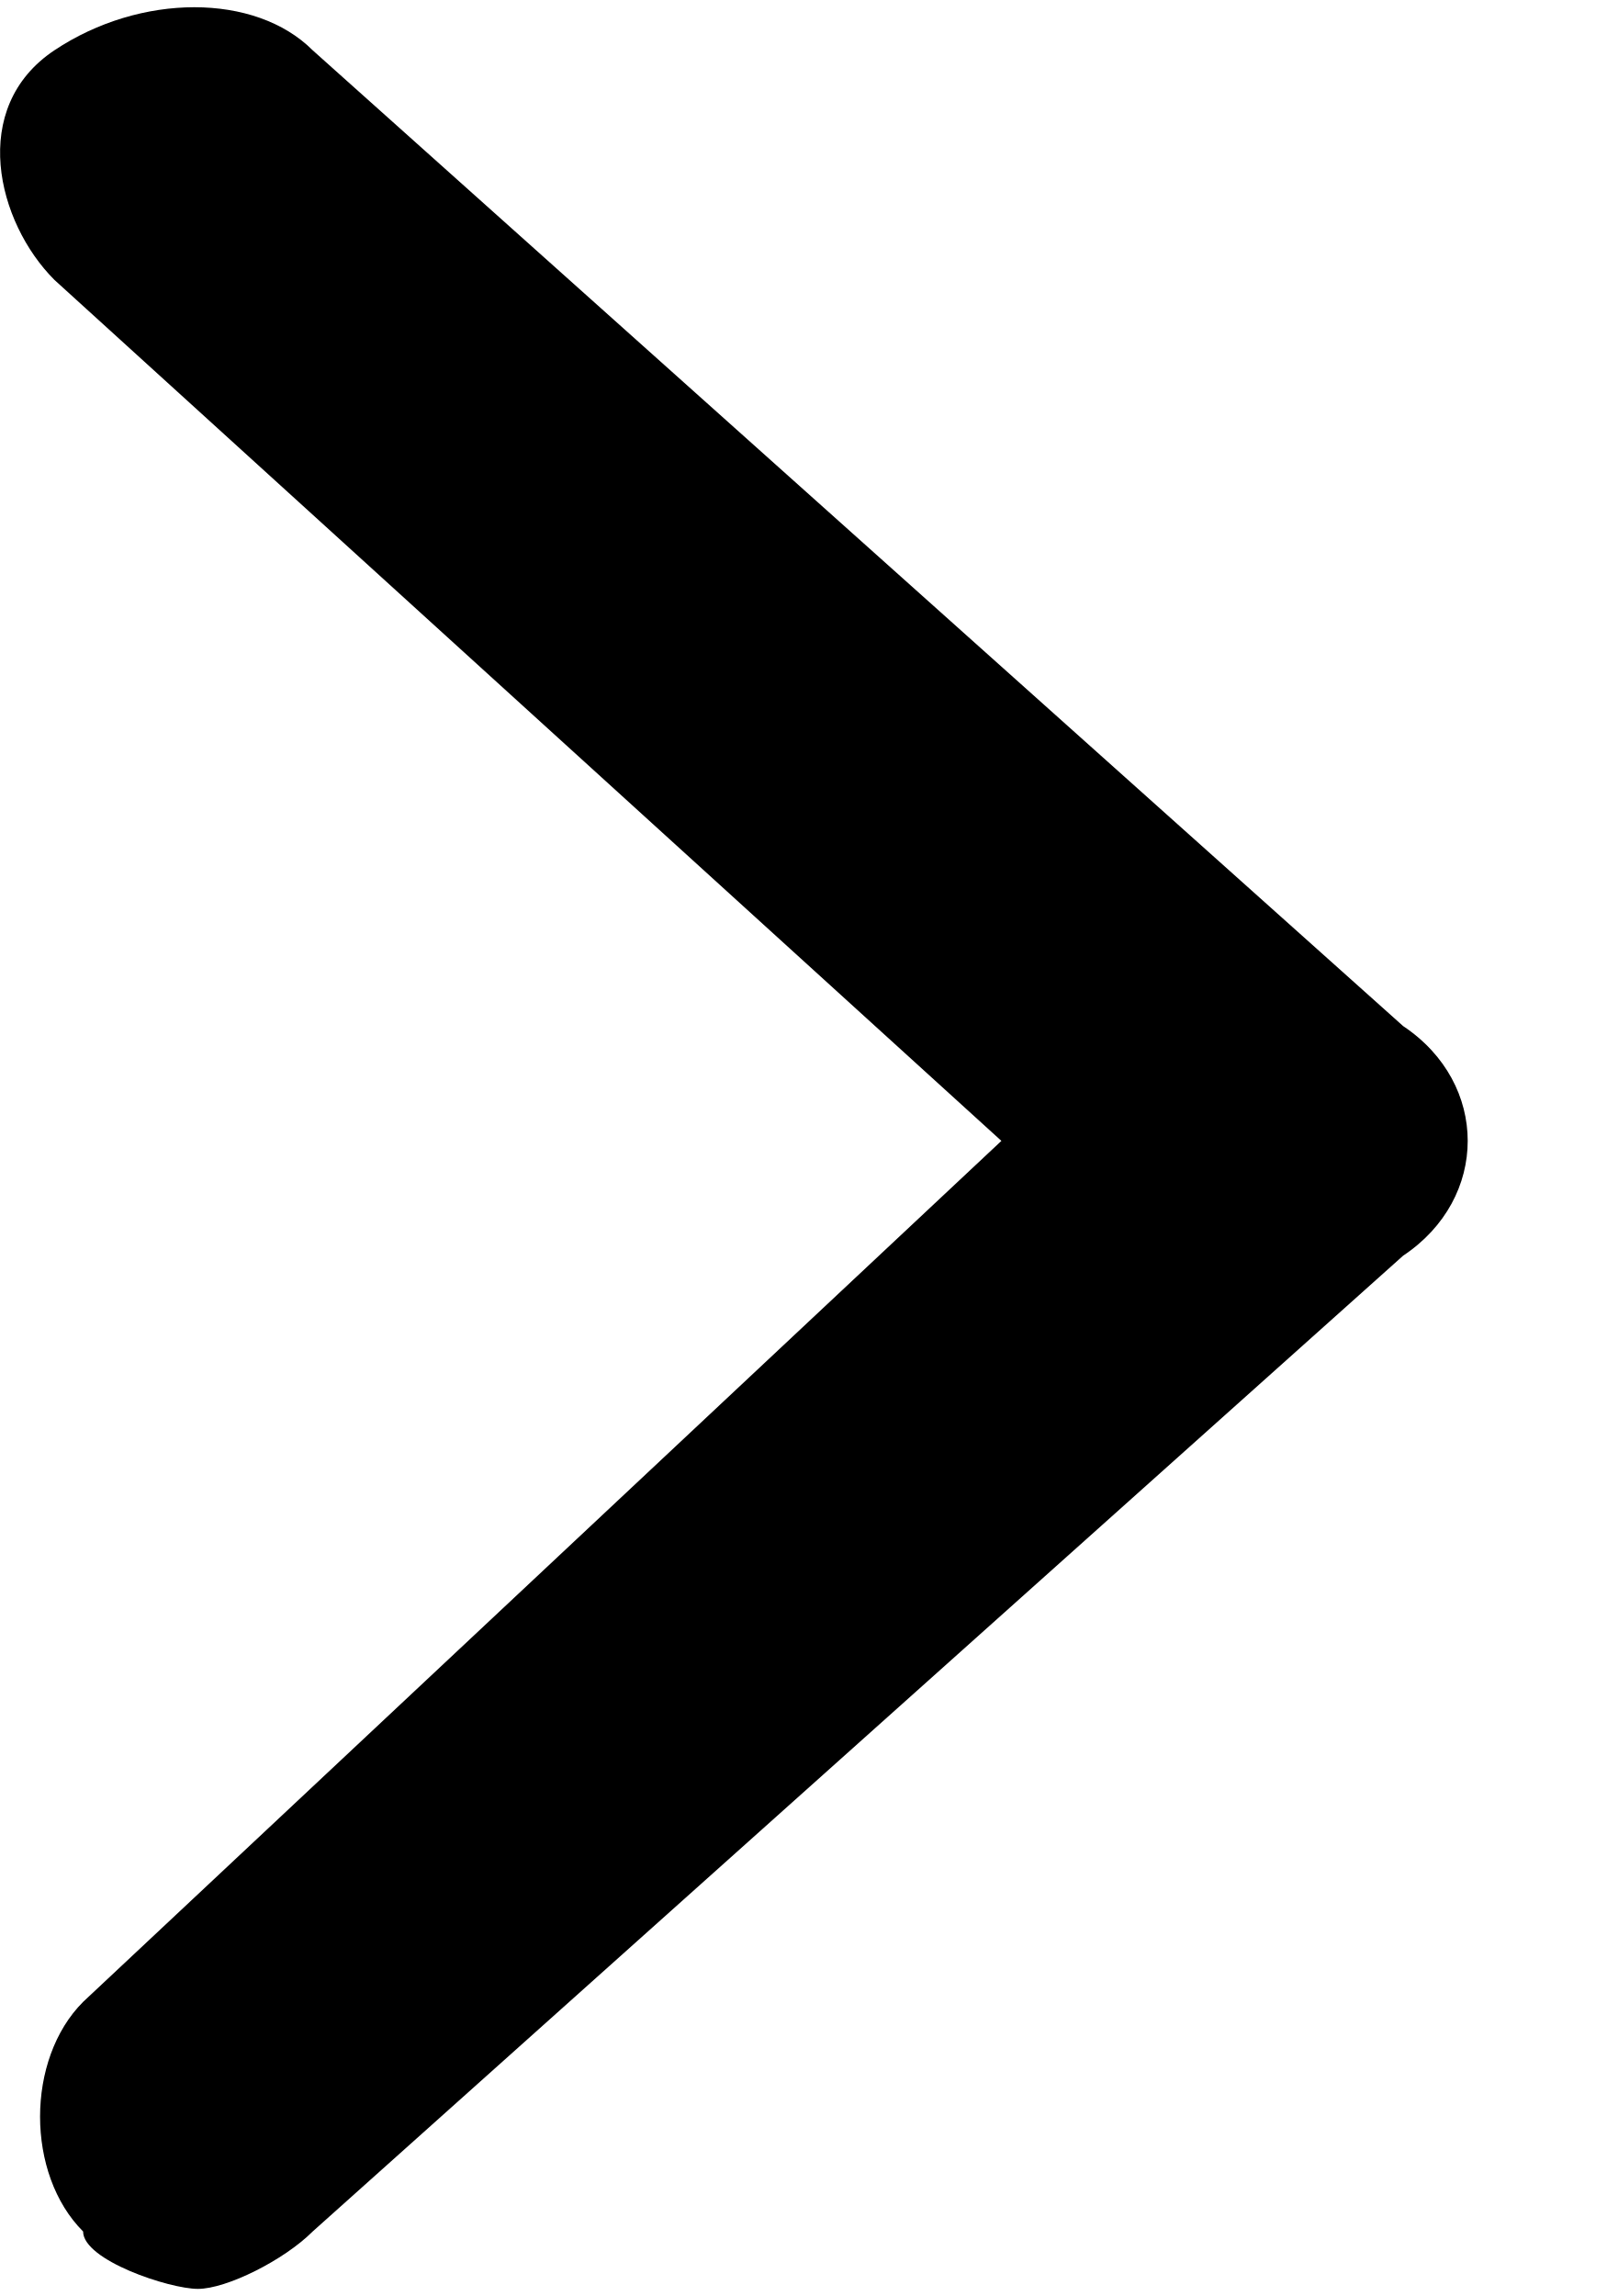
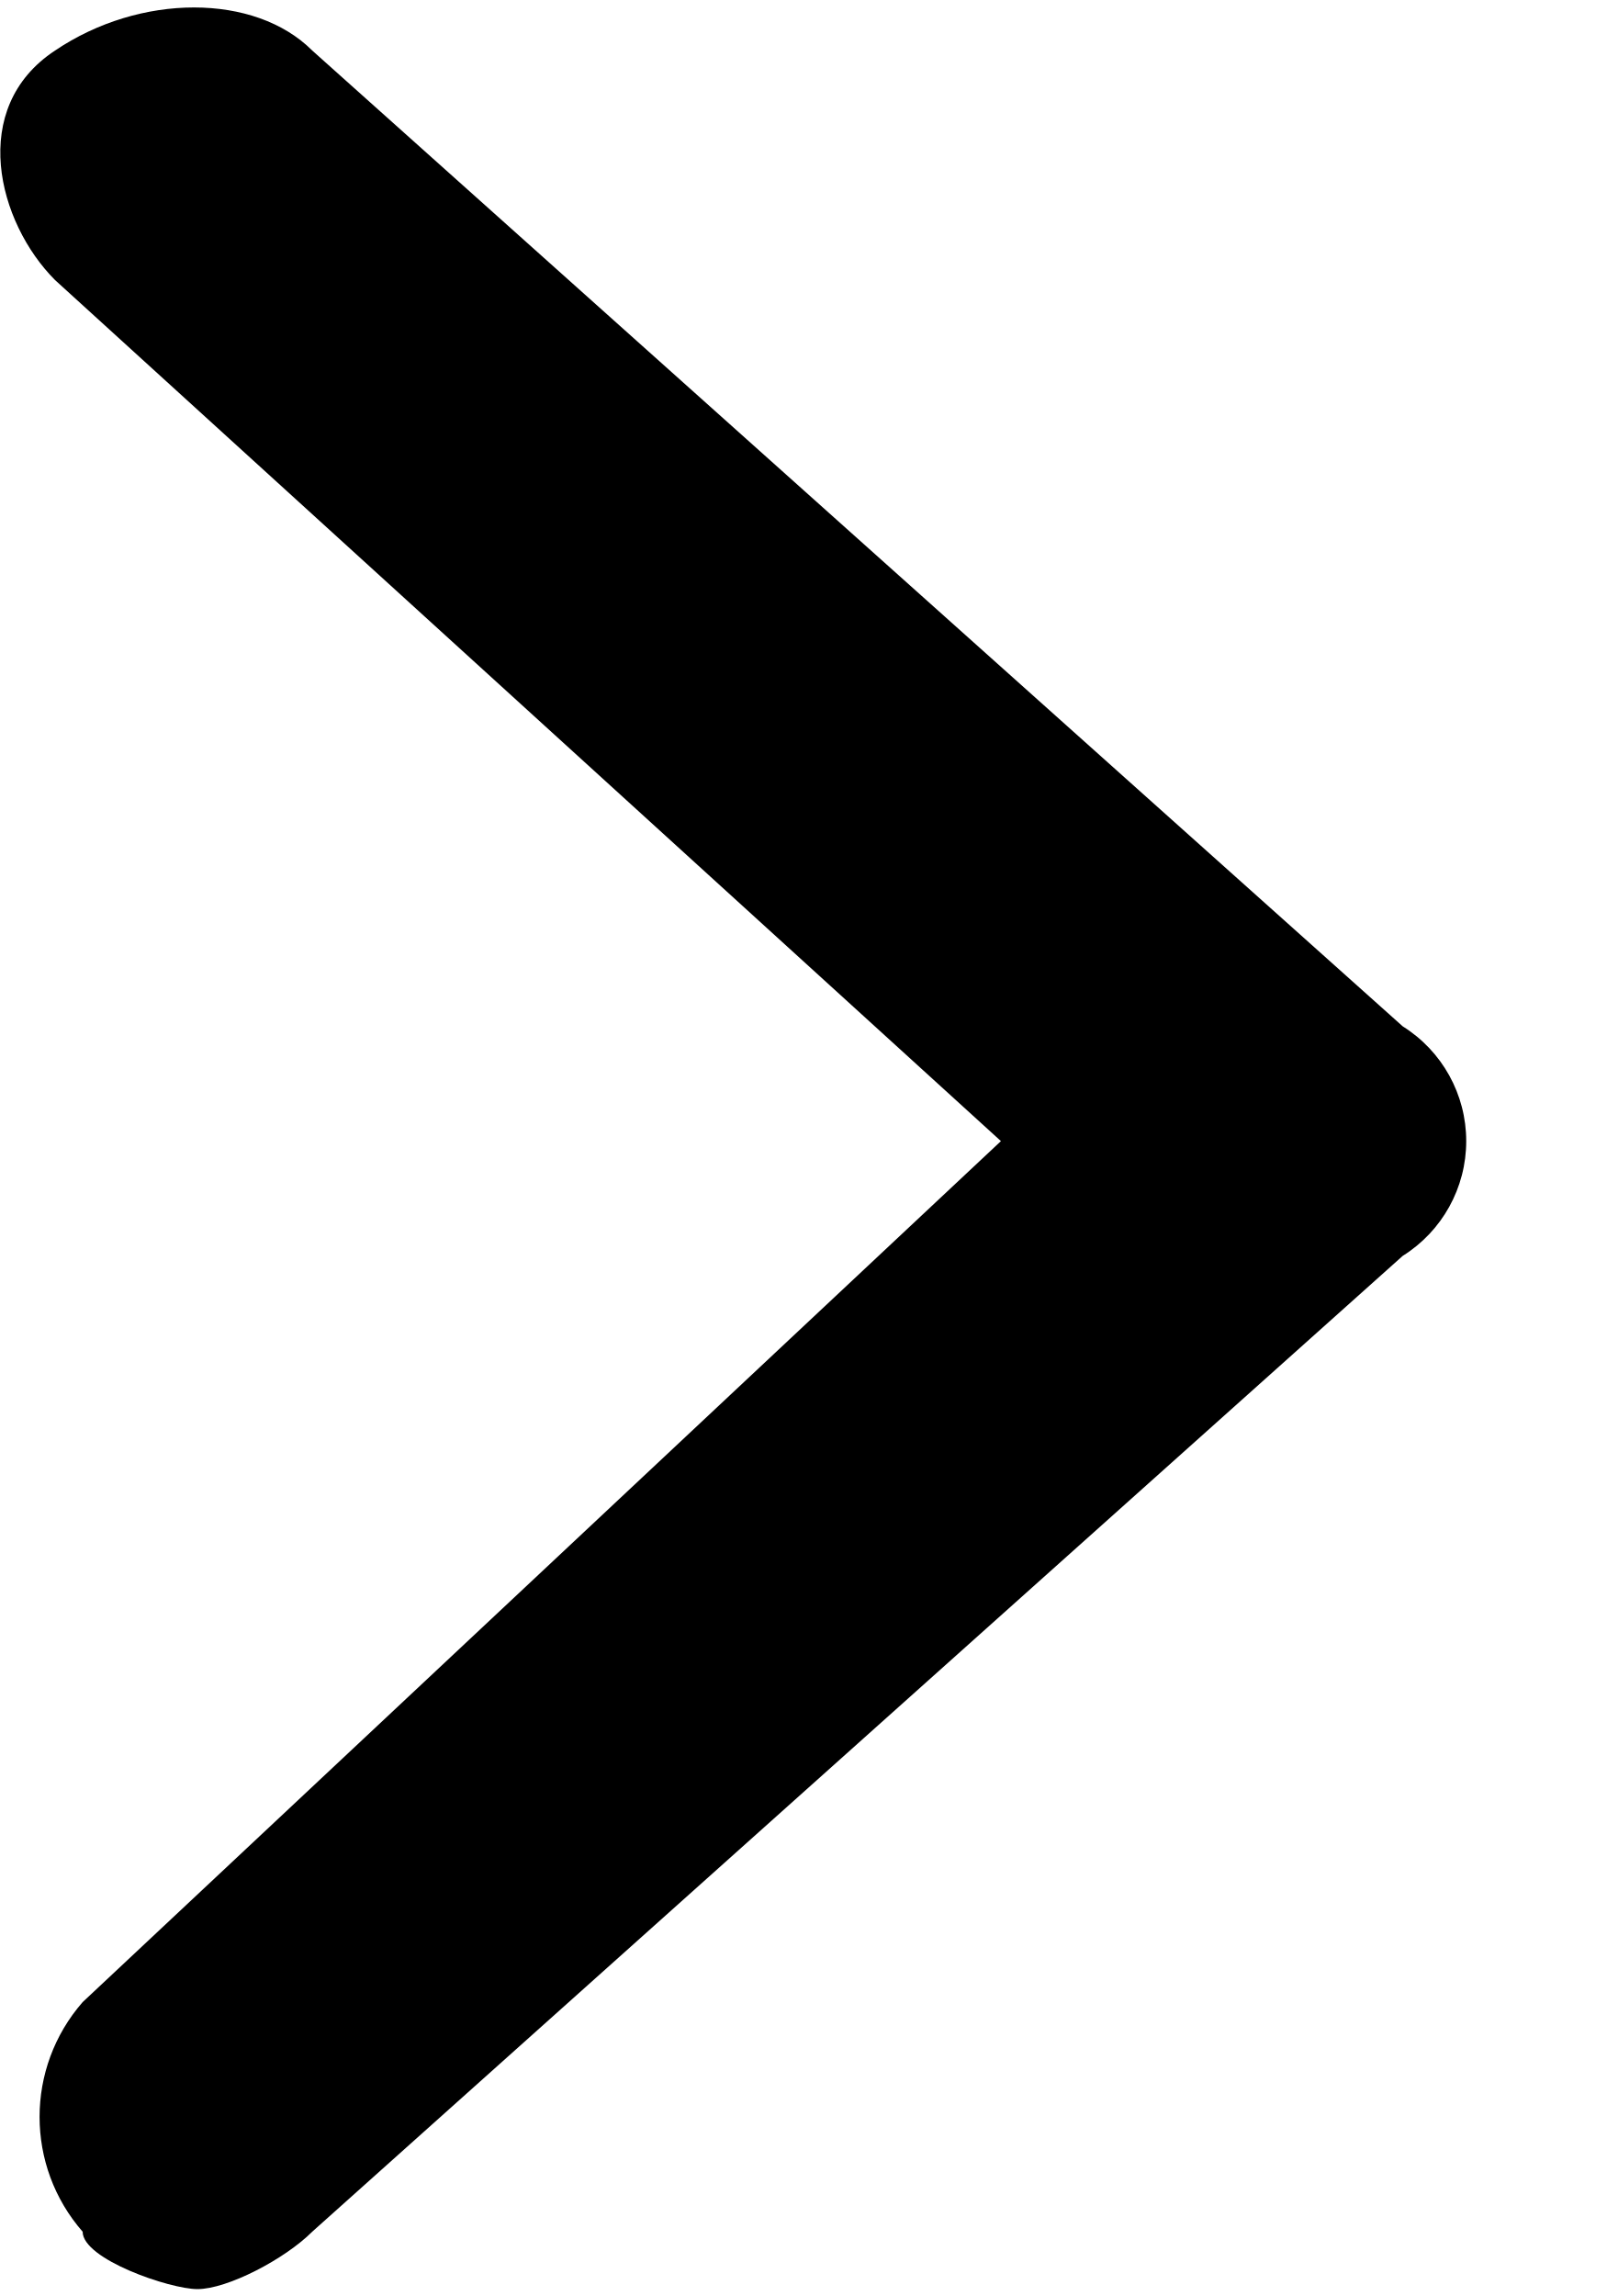
- <svg xmlns="http://www.w3.org/2000/svg" width="7" height="10" viewBox="0 0 7 10" fill="none">
-   <path d="M6.112 4.469L1.362 0.219C1.112 -0.031 0.612 -0.031 0.237 0.219C-0.138 0.469 -0.013 0.969 0.237 1.219L4.362 4.969L0.362 8.719C0.112 8.969 0.112 9.469 0.362 9.719C0.362 9.844 0.737 9.969 0.862 9.969C0.987 9.969 1.237 9.844 1.362 9.719L6.112 5.469C6.487 5.219 6.487 4.719 6.112 4.469Z" fill="black" />
+ <svg xmlns="http://www.w3.org/2000/svg" width="7" height="10" fill="none">
+   <path d="M6.11 4.47 1.36.22C1.11-.03.61-.03.24.22c-.38.25-.25.75 0 1l4.12 3.75-4 3.75a.76.76 0 0 0 0 1c0 .12.38.25.5.25.13 0 .38-.13.5-.25l4.75-4.25a.59.59 0 0 0 0-1Z" fill="#000" />
</svg>
